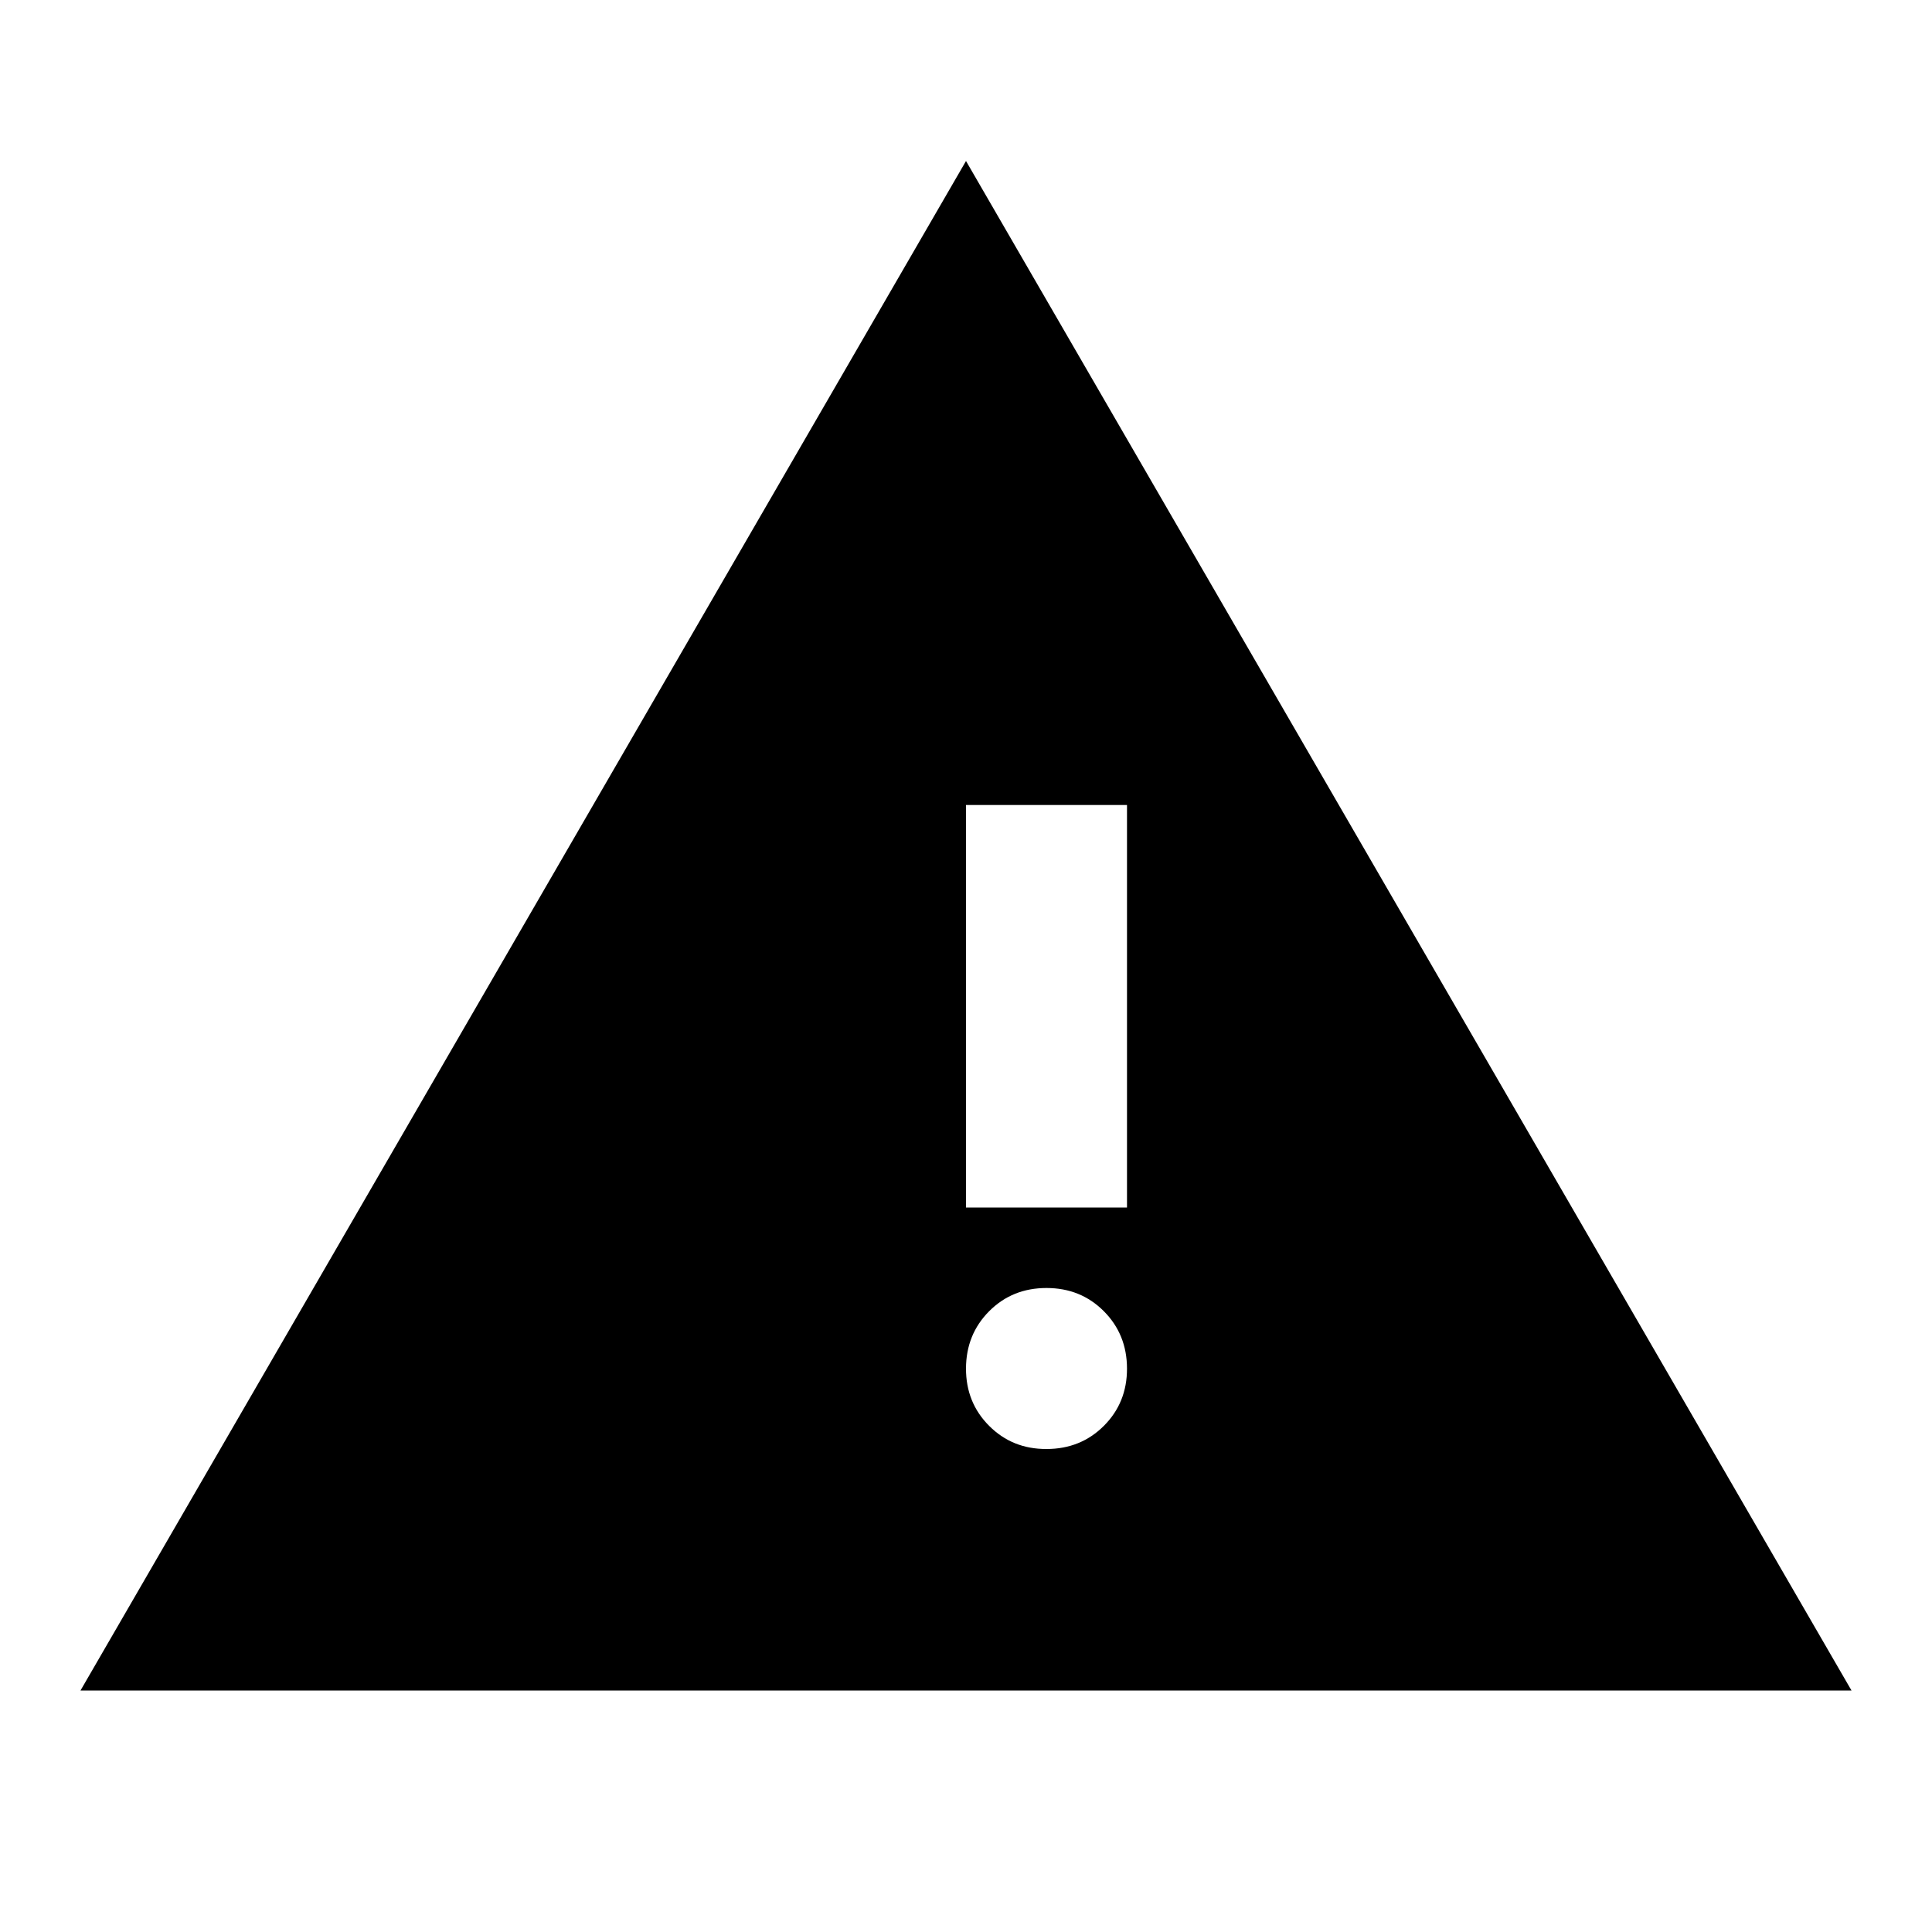
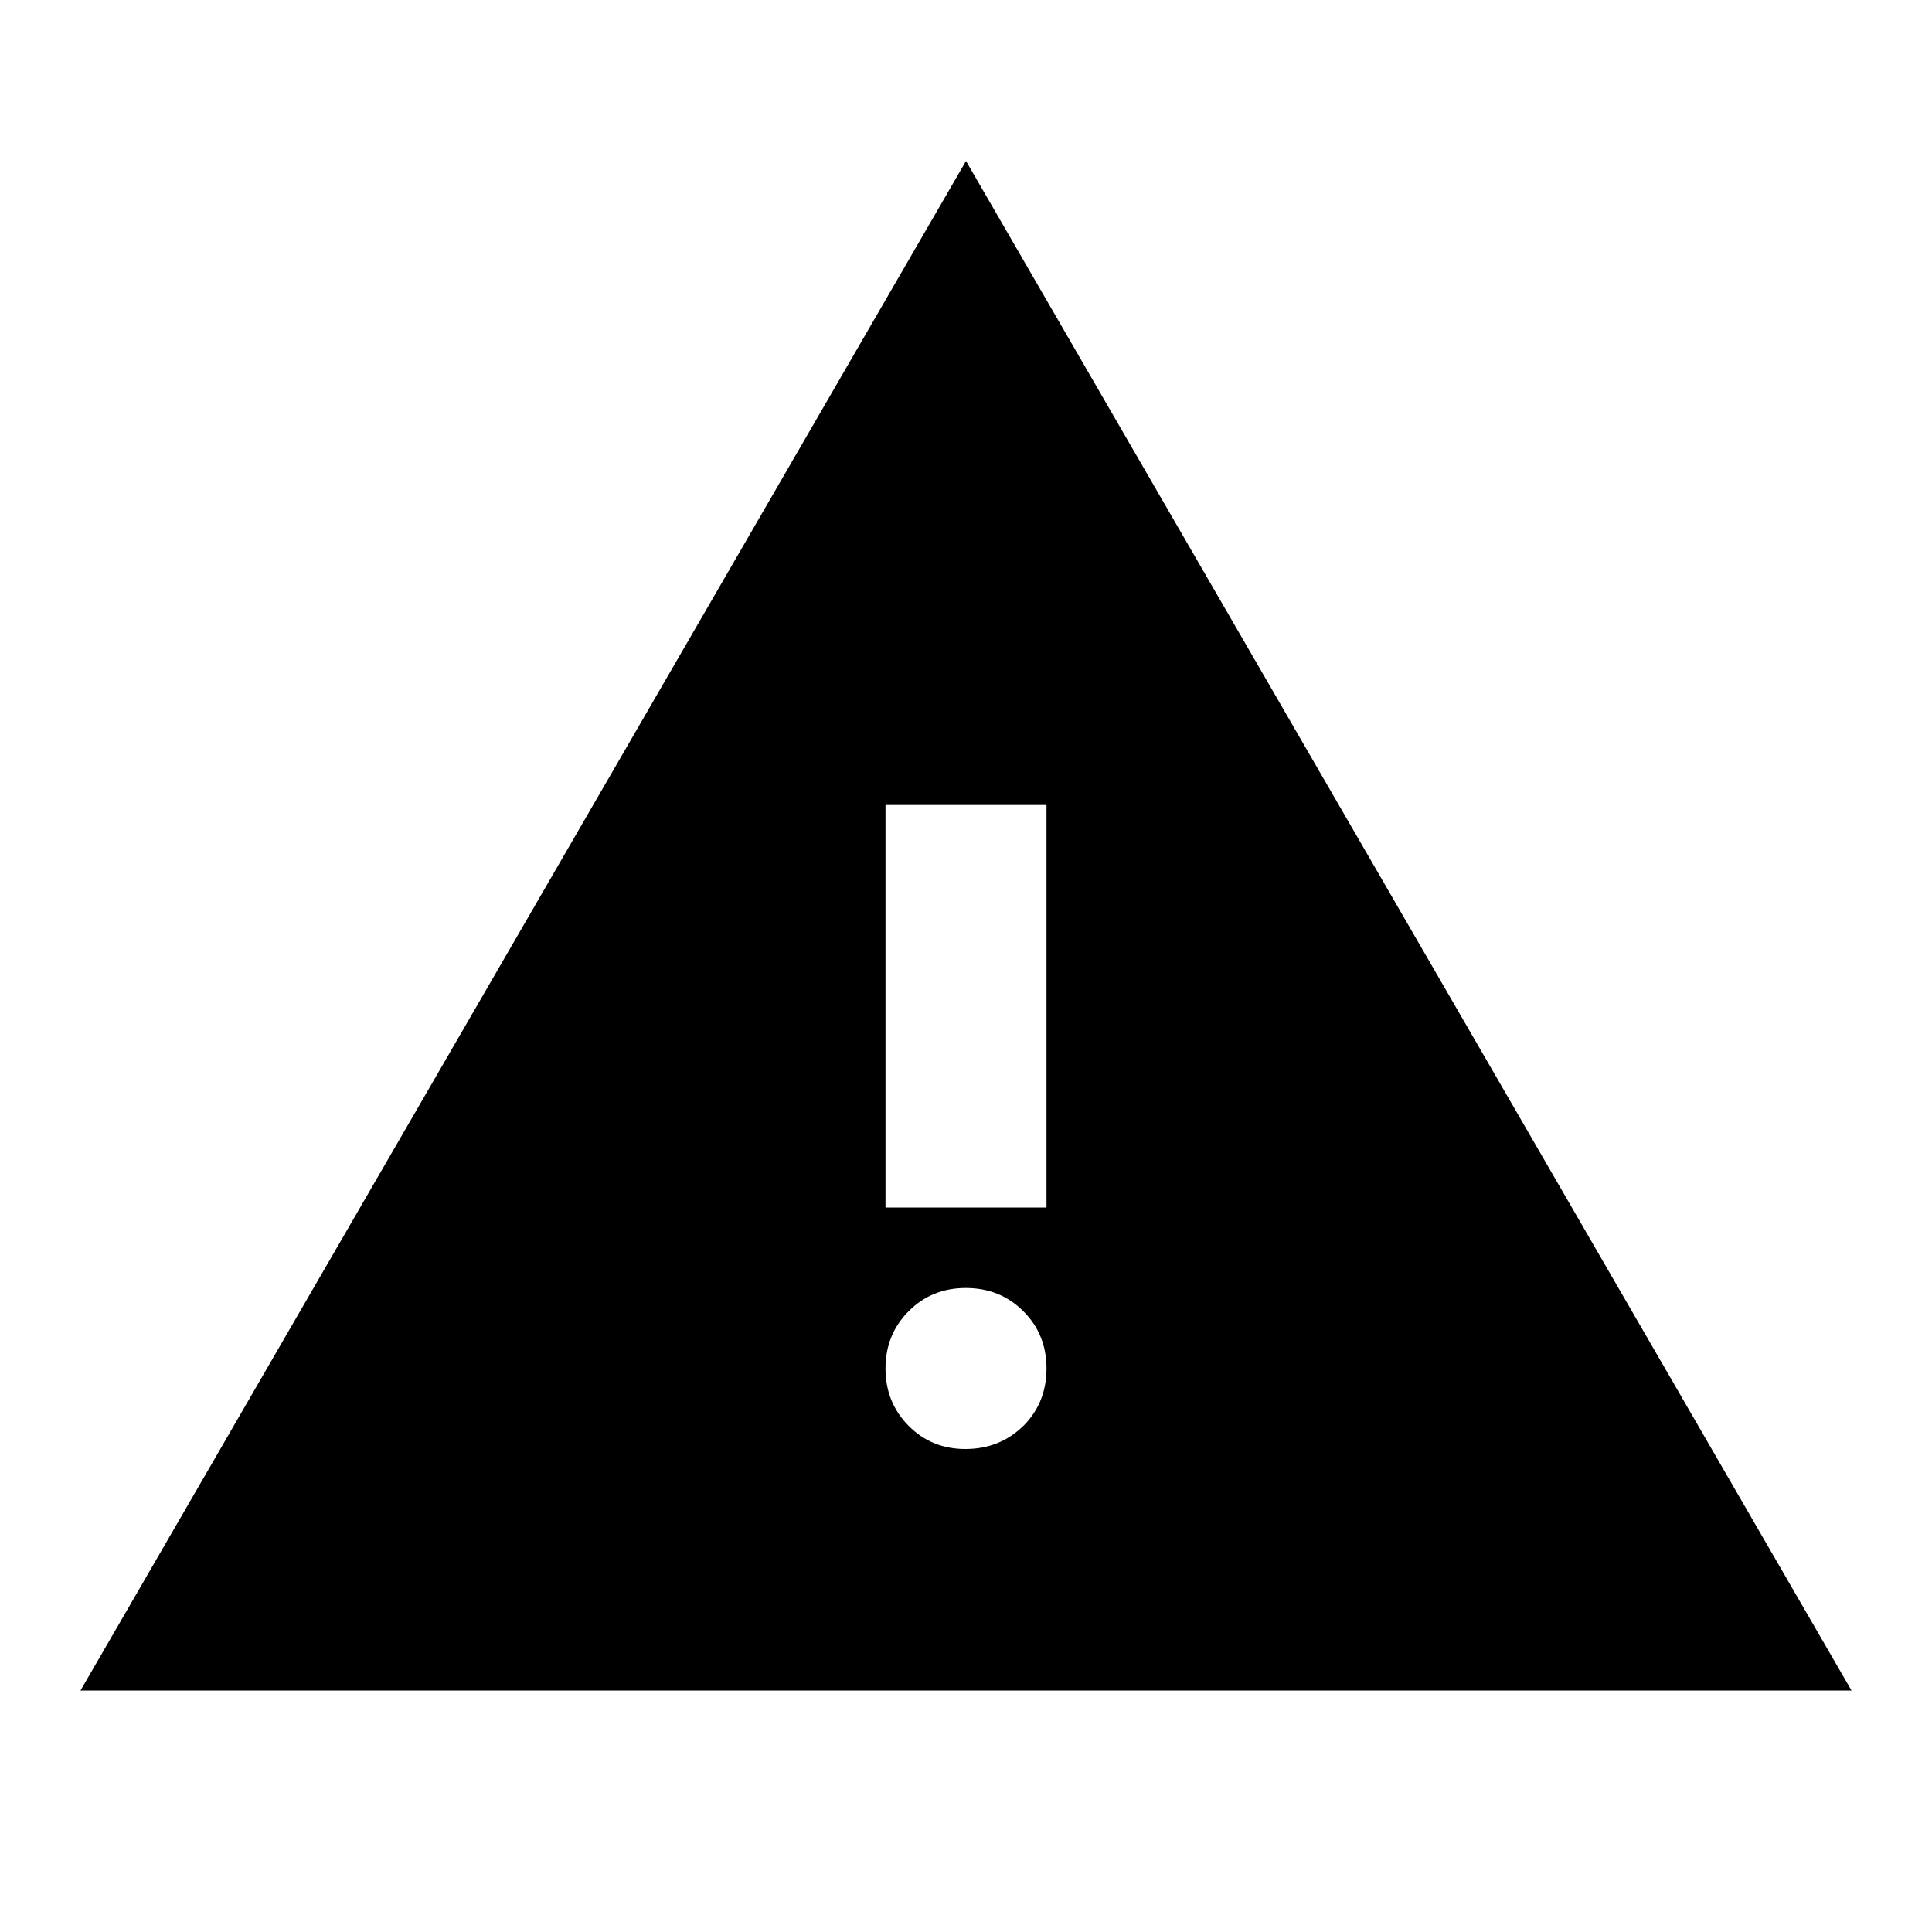
<svg xmlns="http://www.w3.org/2000/svg" width="1em" height="1em" viewBox="0 0 24 24">
-   <path fill="currentColor" d="M1 21L12 2l11 19zm12-3q.425 0 .713-.288T14 17t-.288-.712T13 16t-.712.288T12 17t.288.713T13 18m-1-3h2v-5h-2z" />
+   <path fill="currentColor" d="M1 21L12 2l11 19zm11.713-3.287Q13 17.425 13 17t-.288-.712T12 16t-.712.288T11 17t.288.713T12 18t.713-.288M11 15h2v-5h-2z" />
</svg>
